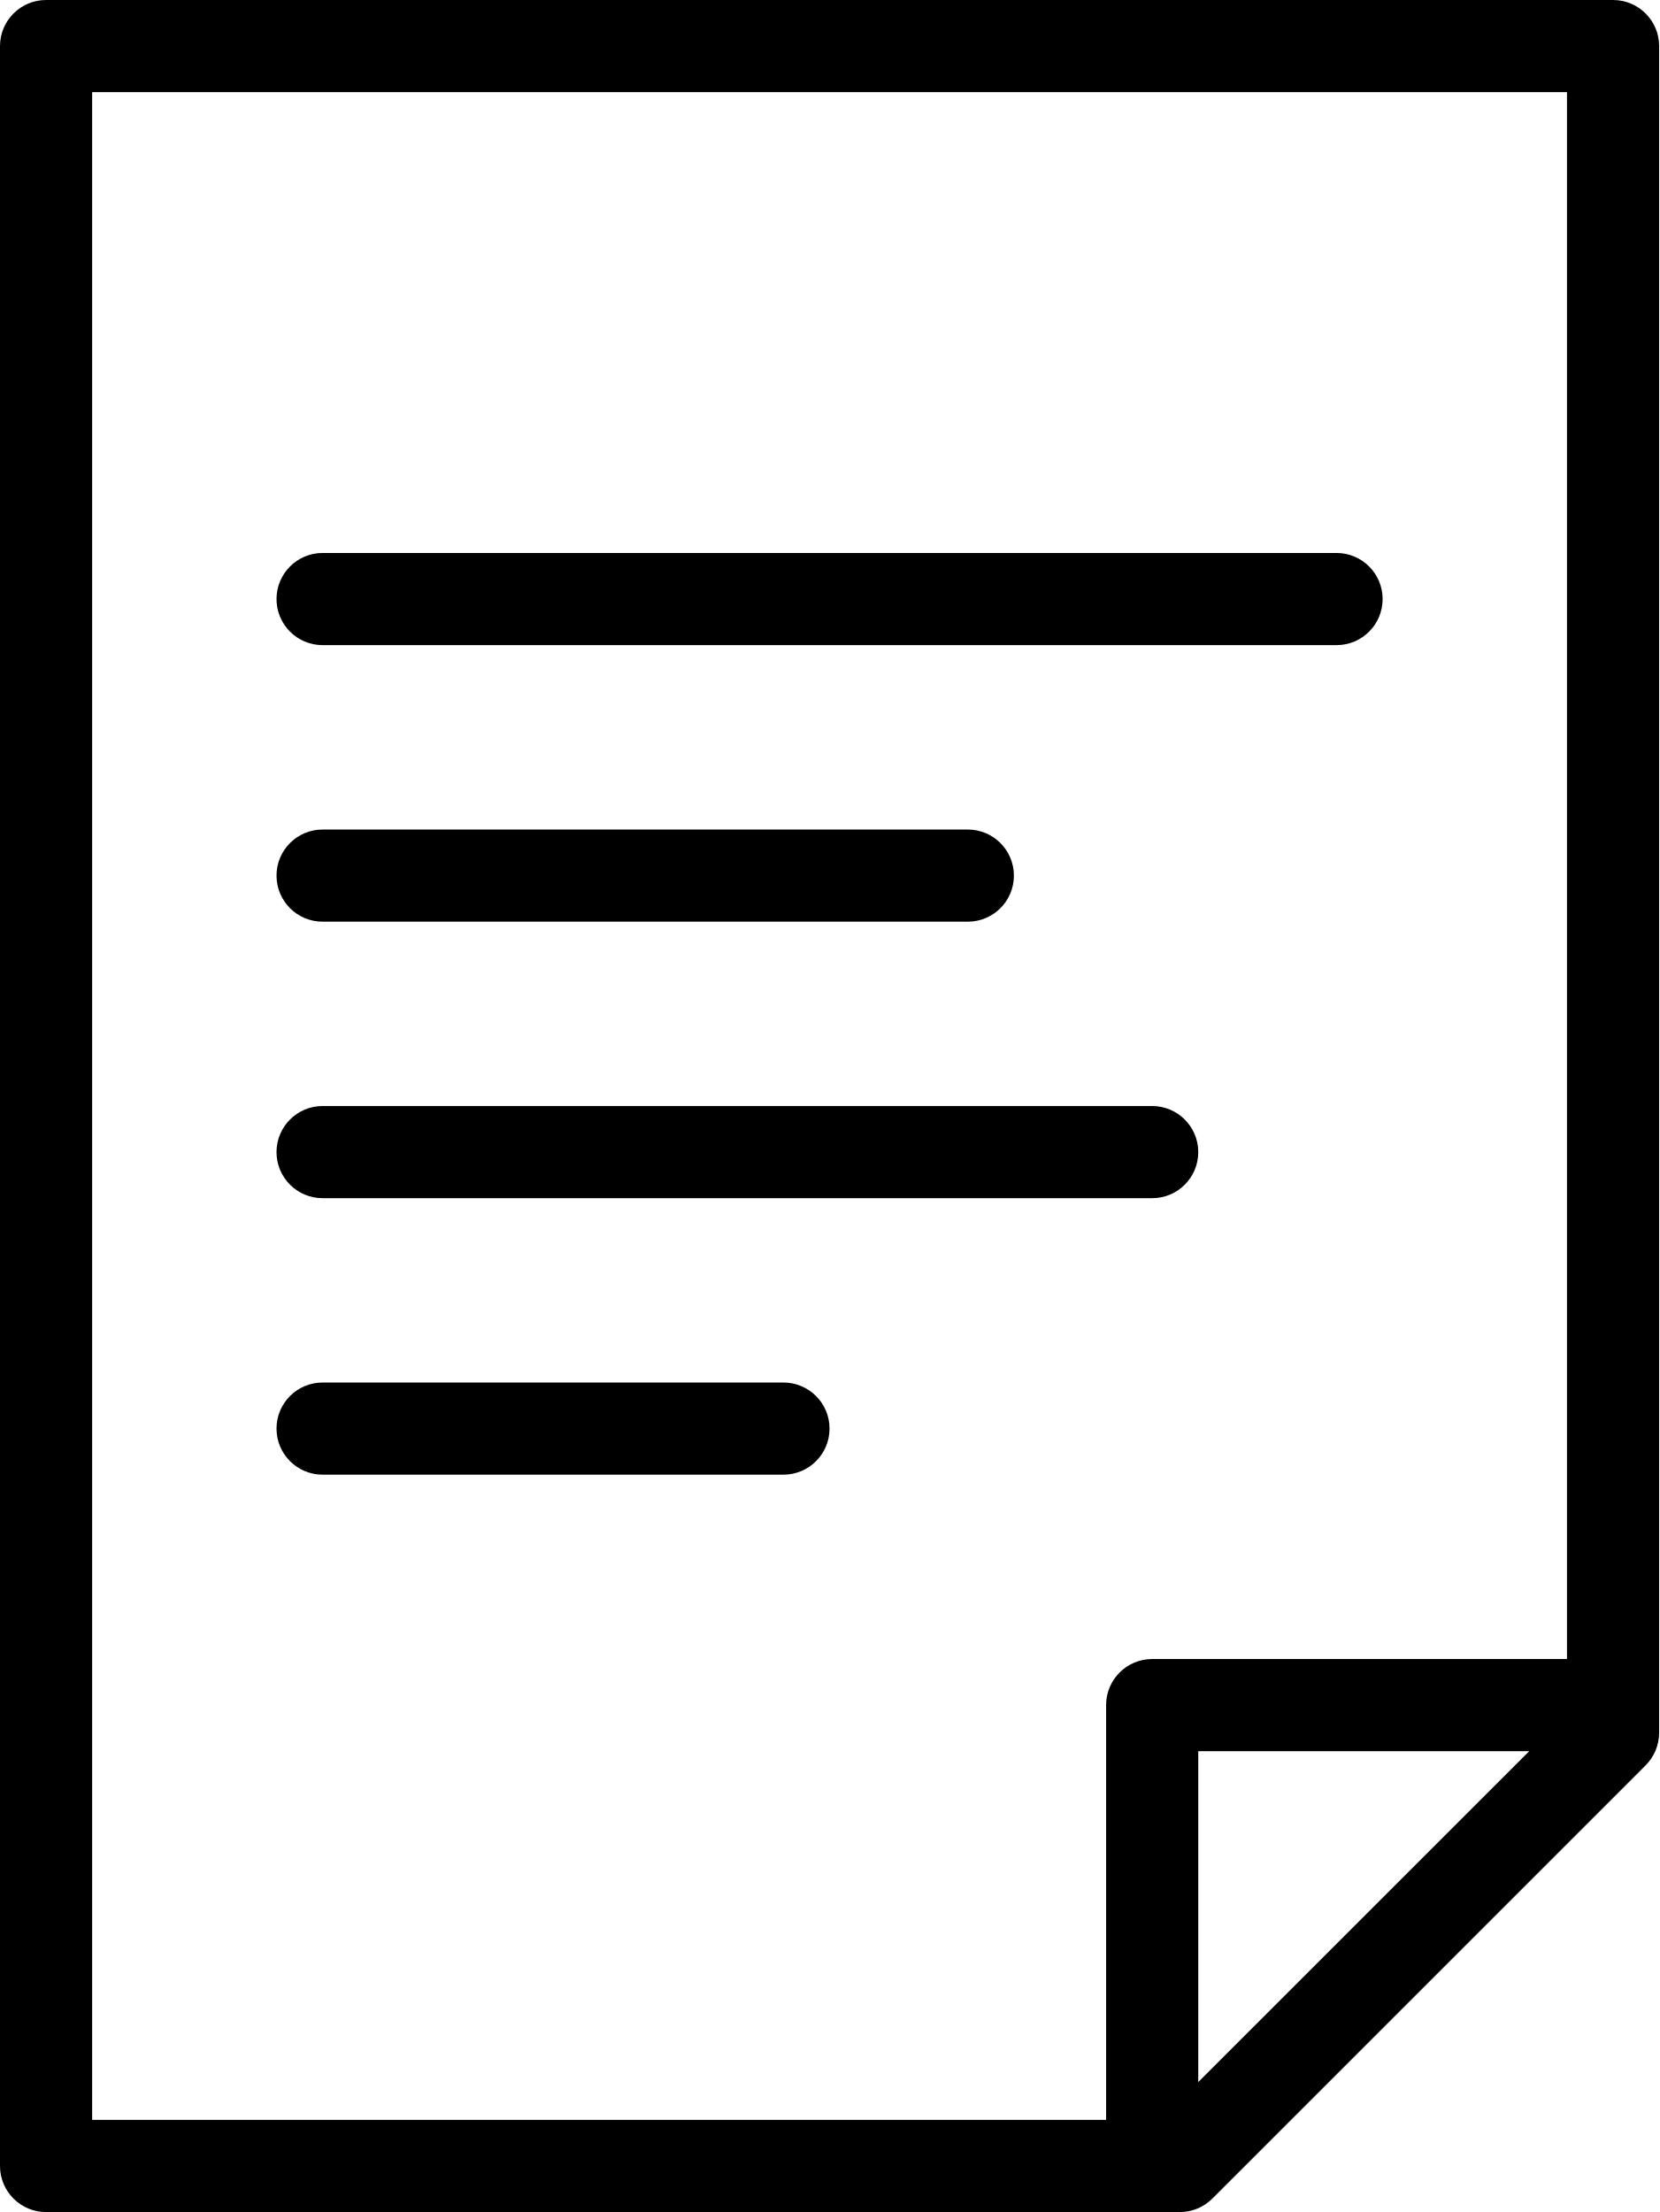
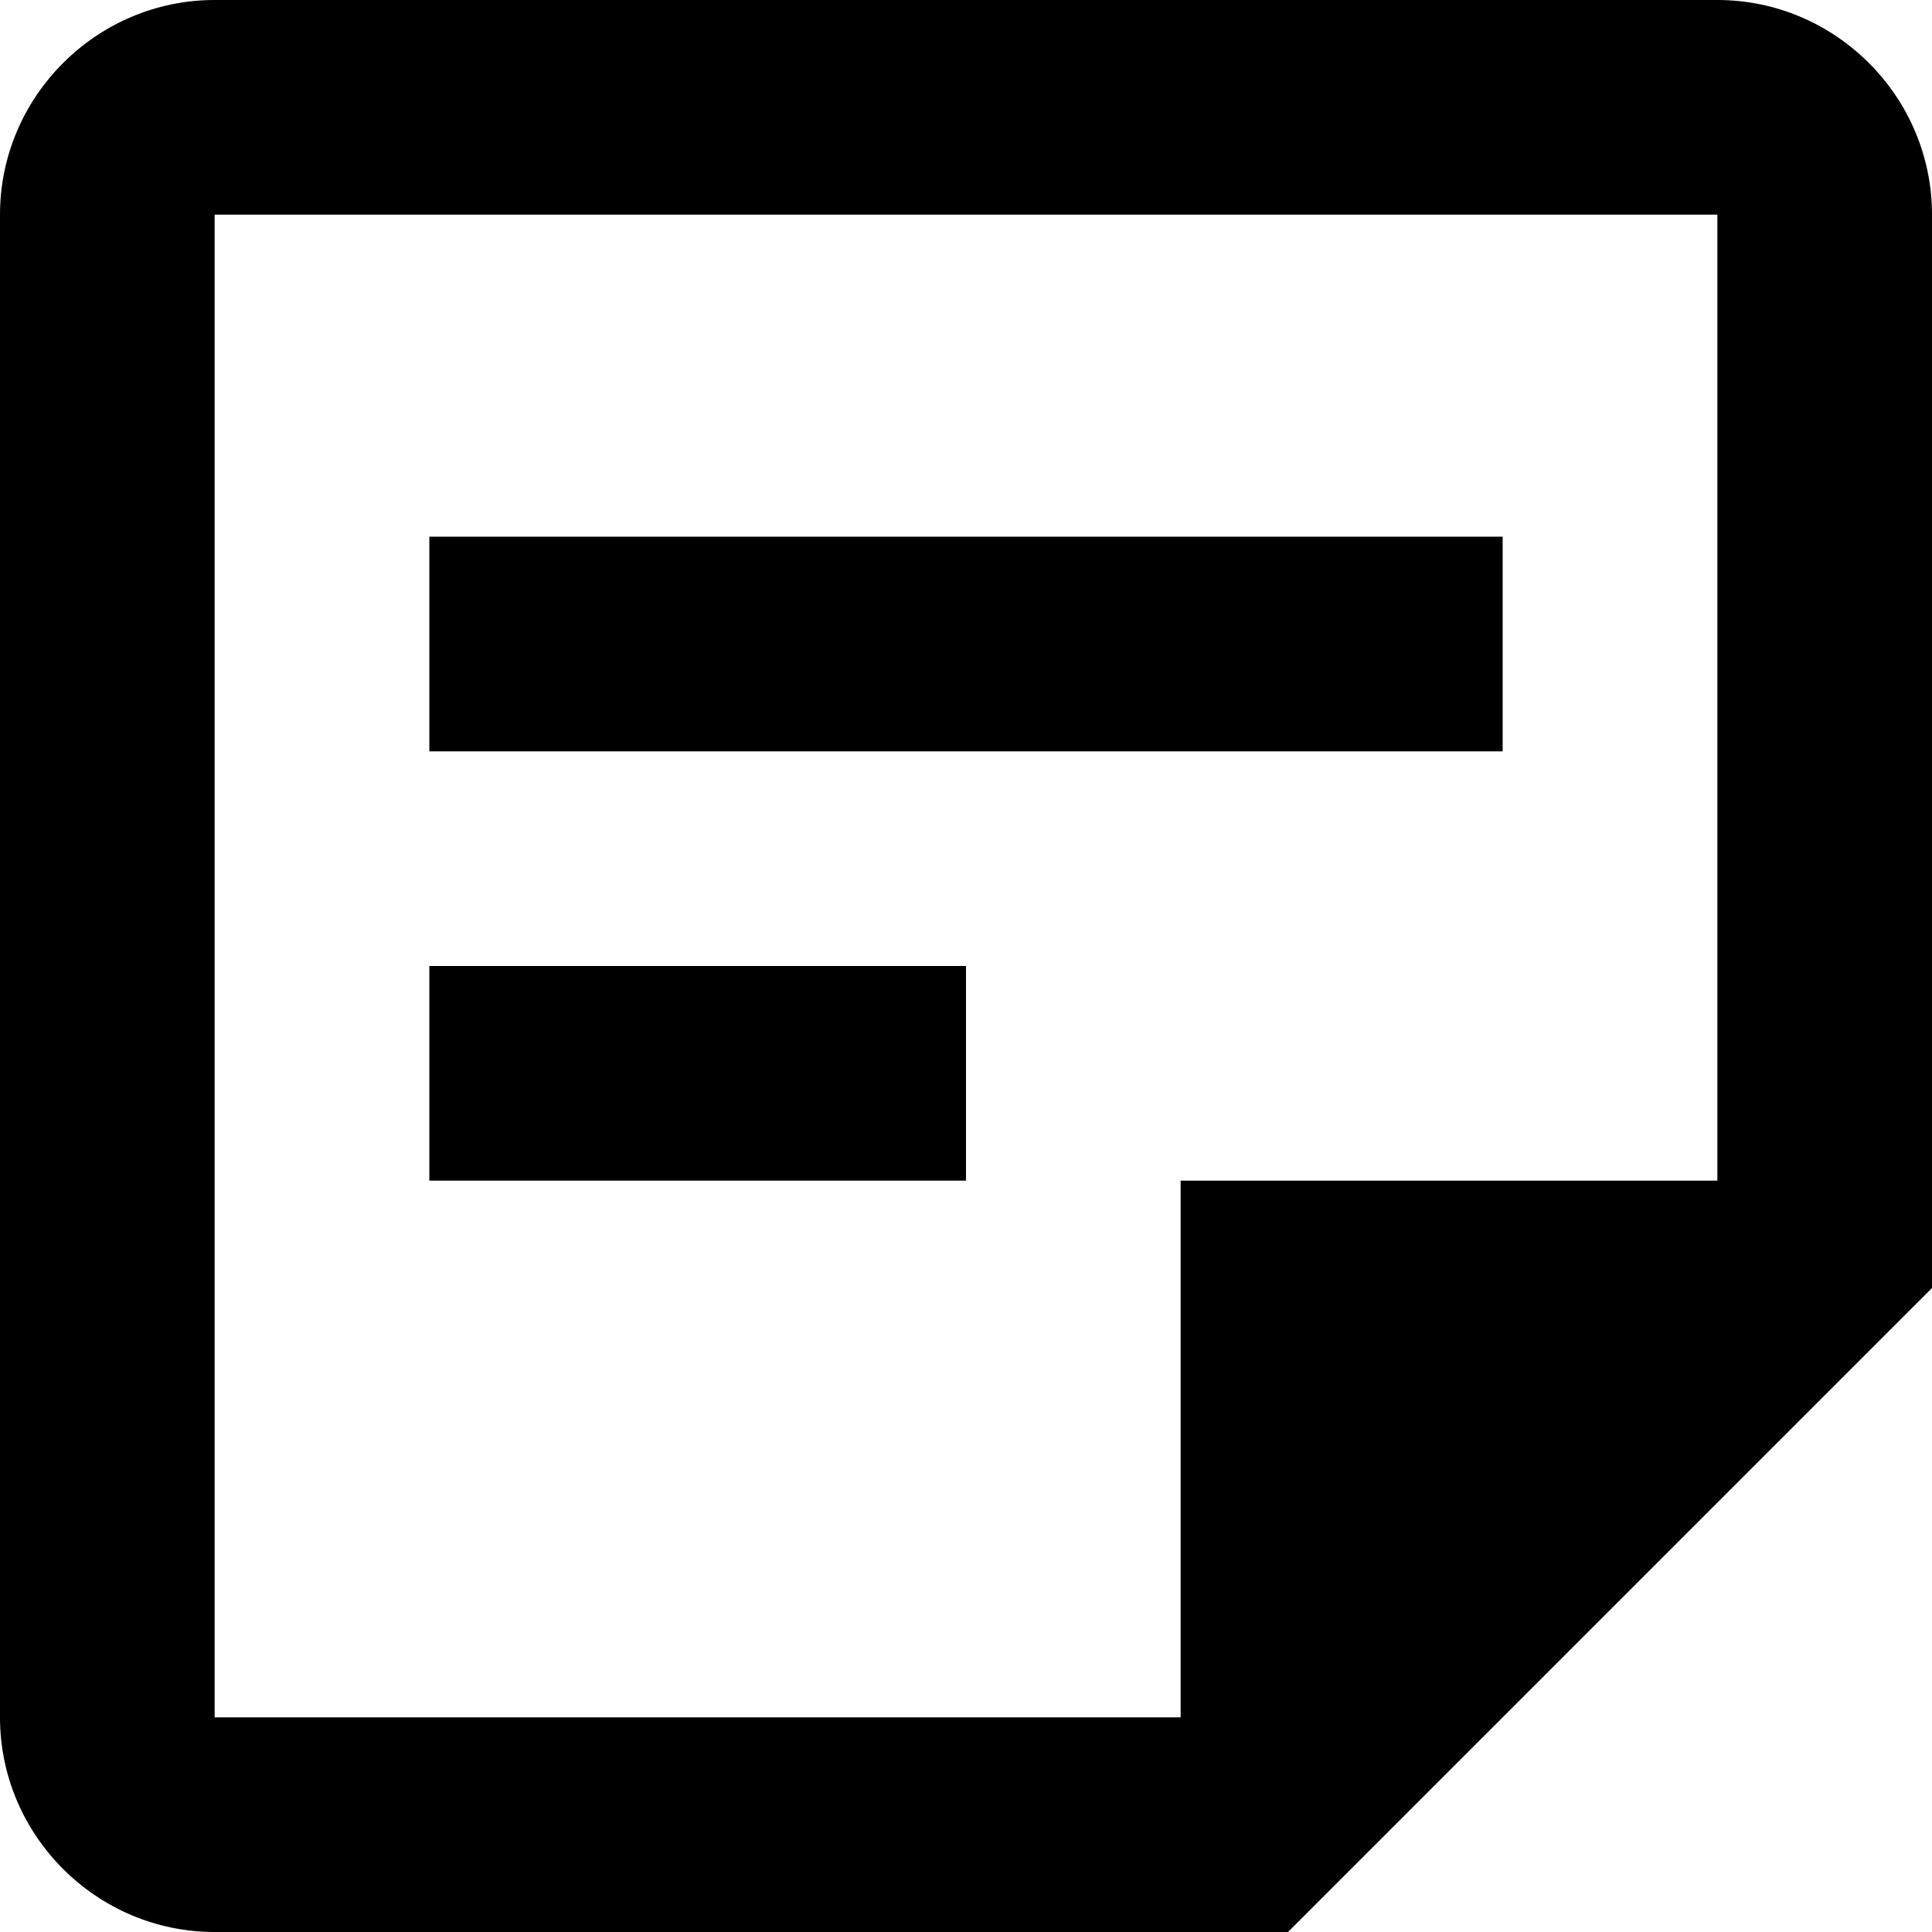
- <svg xmlns="http://www.w3.org/2000/svg" width="26.647" height="35.529" viewBox="0 0 26.647 35.529">
-   <g id="Layer_2" data-name="Layer 2">
-     <g id="Layer_1-2" data-name="Layer 1">
-       <polygon points="19.245 28.128 19.245 33.442 24.56 28.128 19.245 28.128" fill="none" />
-       <polygon points="19.245 28.128 19.245 33.442 24.56 28.128 19.245 28.128" fill="none" />
-       <path d="M26.43,28.355l-6.958,6.958a.74.74,0,0,1-.523.217H.74a.74.74,0,0,1-.74-.74V.74A.74.74,0,0,1,.74,0H25.907a.74.74,0,0,1,.74.74V27.831A.74.74,0,0,1,26.43,28.355Zm-7.185,5.087L24.56,28.128H19.245ZM25.167,1.48H1.48V34.049H17.765V27.387a.74.74,0,0,1,.74-.74h6.662Z" />
-       <path d="M18.505,19.245H5.181a.74.74,0,1,1,0-1.48H18.505a.74.74,0,0,1,0,1.48Z" />
-       <path d="M21.466,8.882H5.181a.74.74,0,1,0,0,1.48H21.466a.74.74,0,1,0,0-1.48Z" />
-       <path d="M15.544,13.324H5.181a.74.74,0,0,0,0,1.48H15.544a.74.74,0,0,0,0-1.48Z" />
-       <path d="M5.181,22.206a.74.74,0,0,0,0,1.48h7.402a.74.74,0,0,0,0-1.48Z" />
-     </g>
-   </g>
+ <svg xmlns="http://www.w3.org/2000/svg" width="22" height="22" viewBox="0 0 22 22" fill="currentColor">
+   <path d="M19.556 2.444V13.444H13.444V19.556H2.444V2.444H19.556ZM19.556 0H2.444C1.1 0 0 1.1 0 2.444V19.556C0 20.9 1.1 22 2.444 22H14.667L22 14.667V2.444C22 1.1 20.9 0 19.556 0ZM11 13.444H4.889V11H11V13.444ZM17.111 8.556H4.889V6.111H17.111V8.556Z" fill="currentColor" />
</svg>
